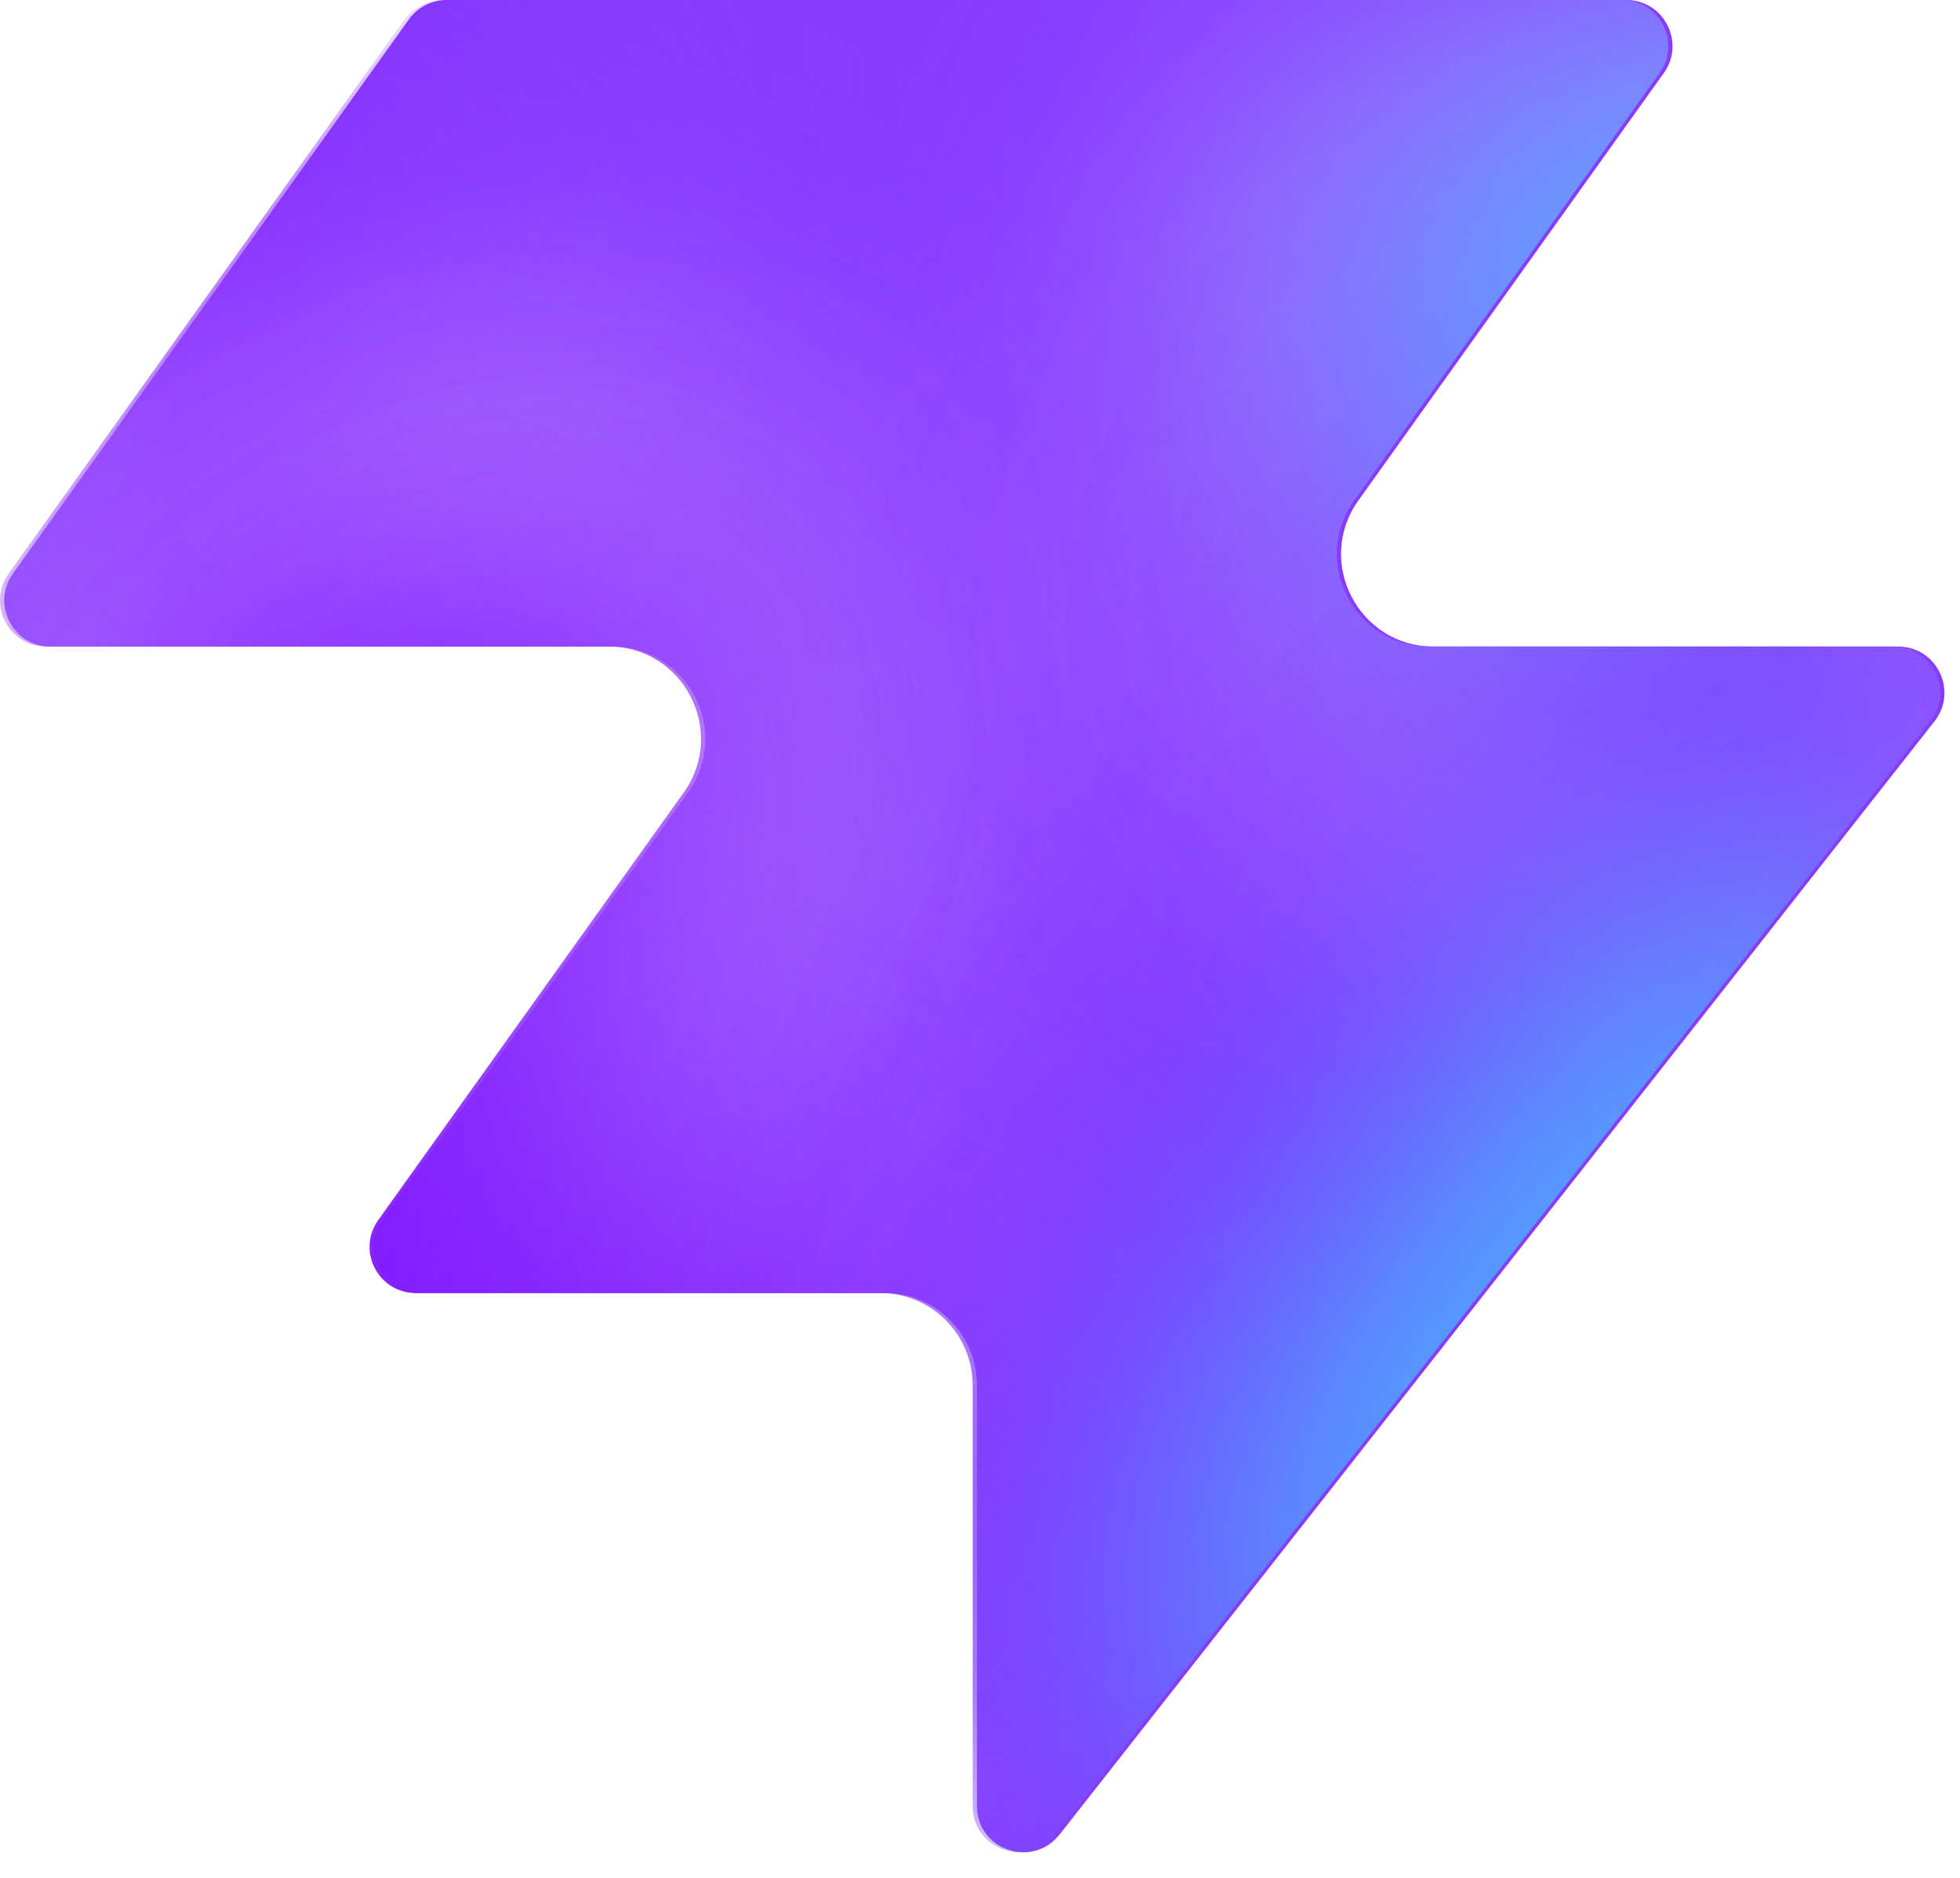
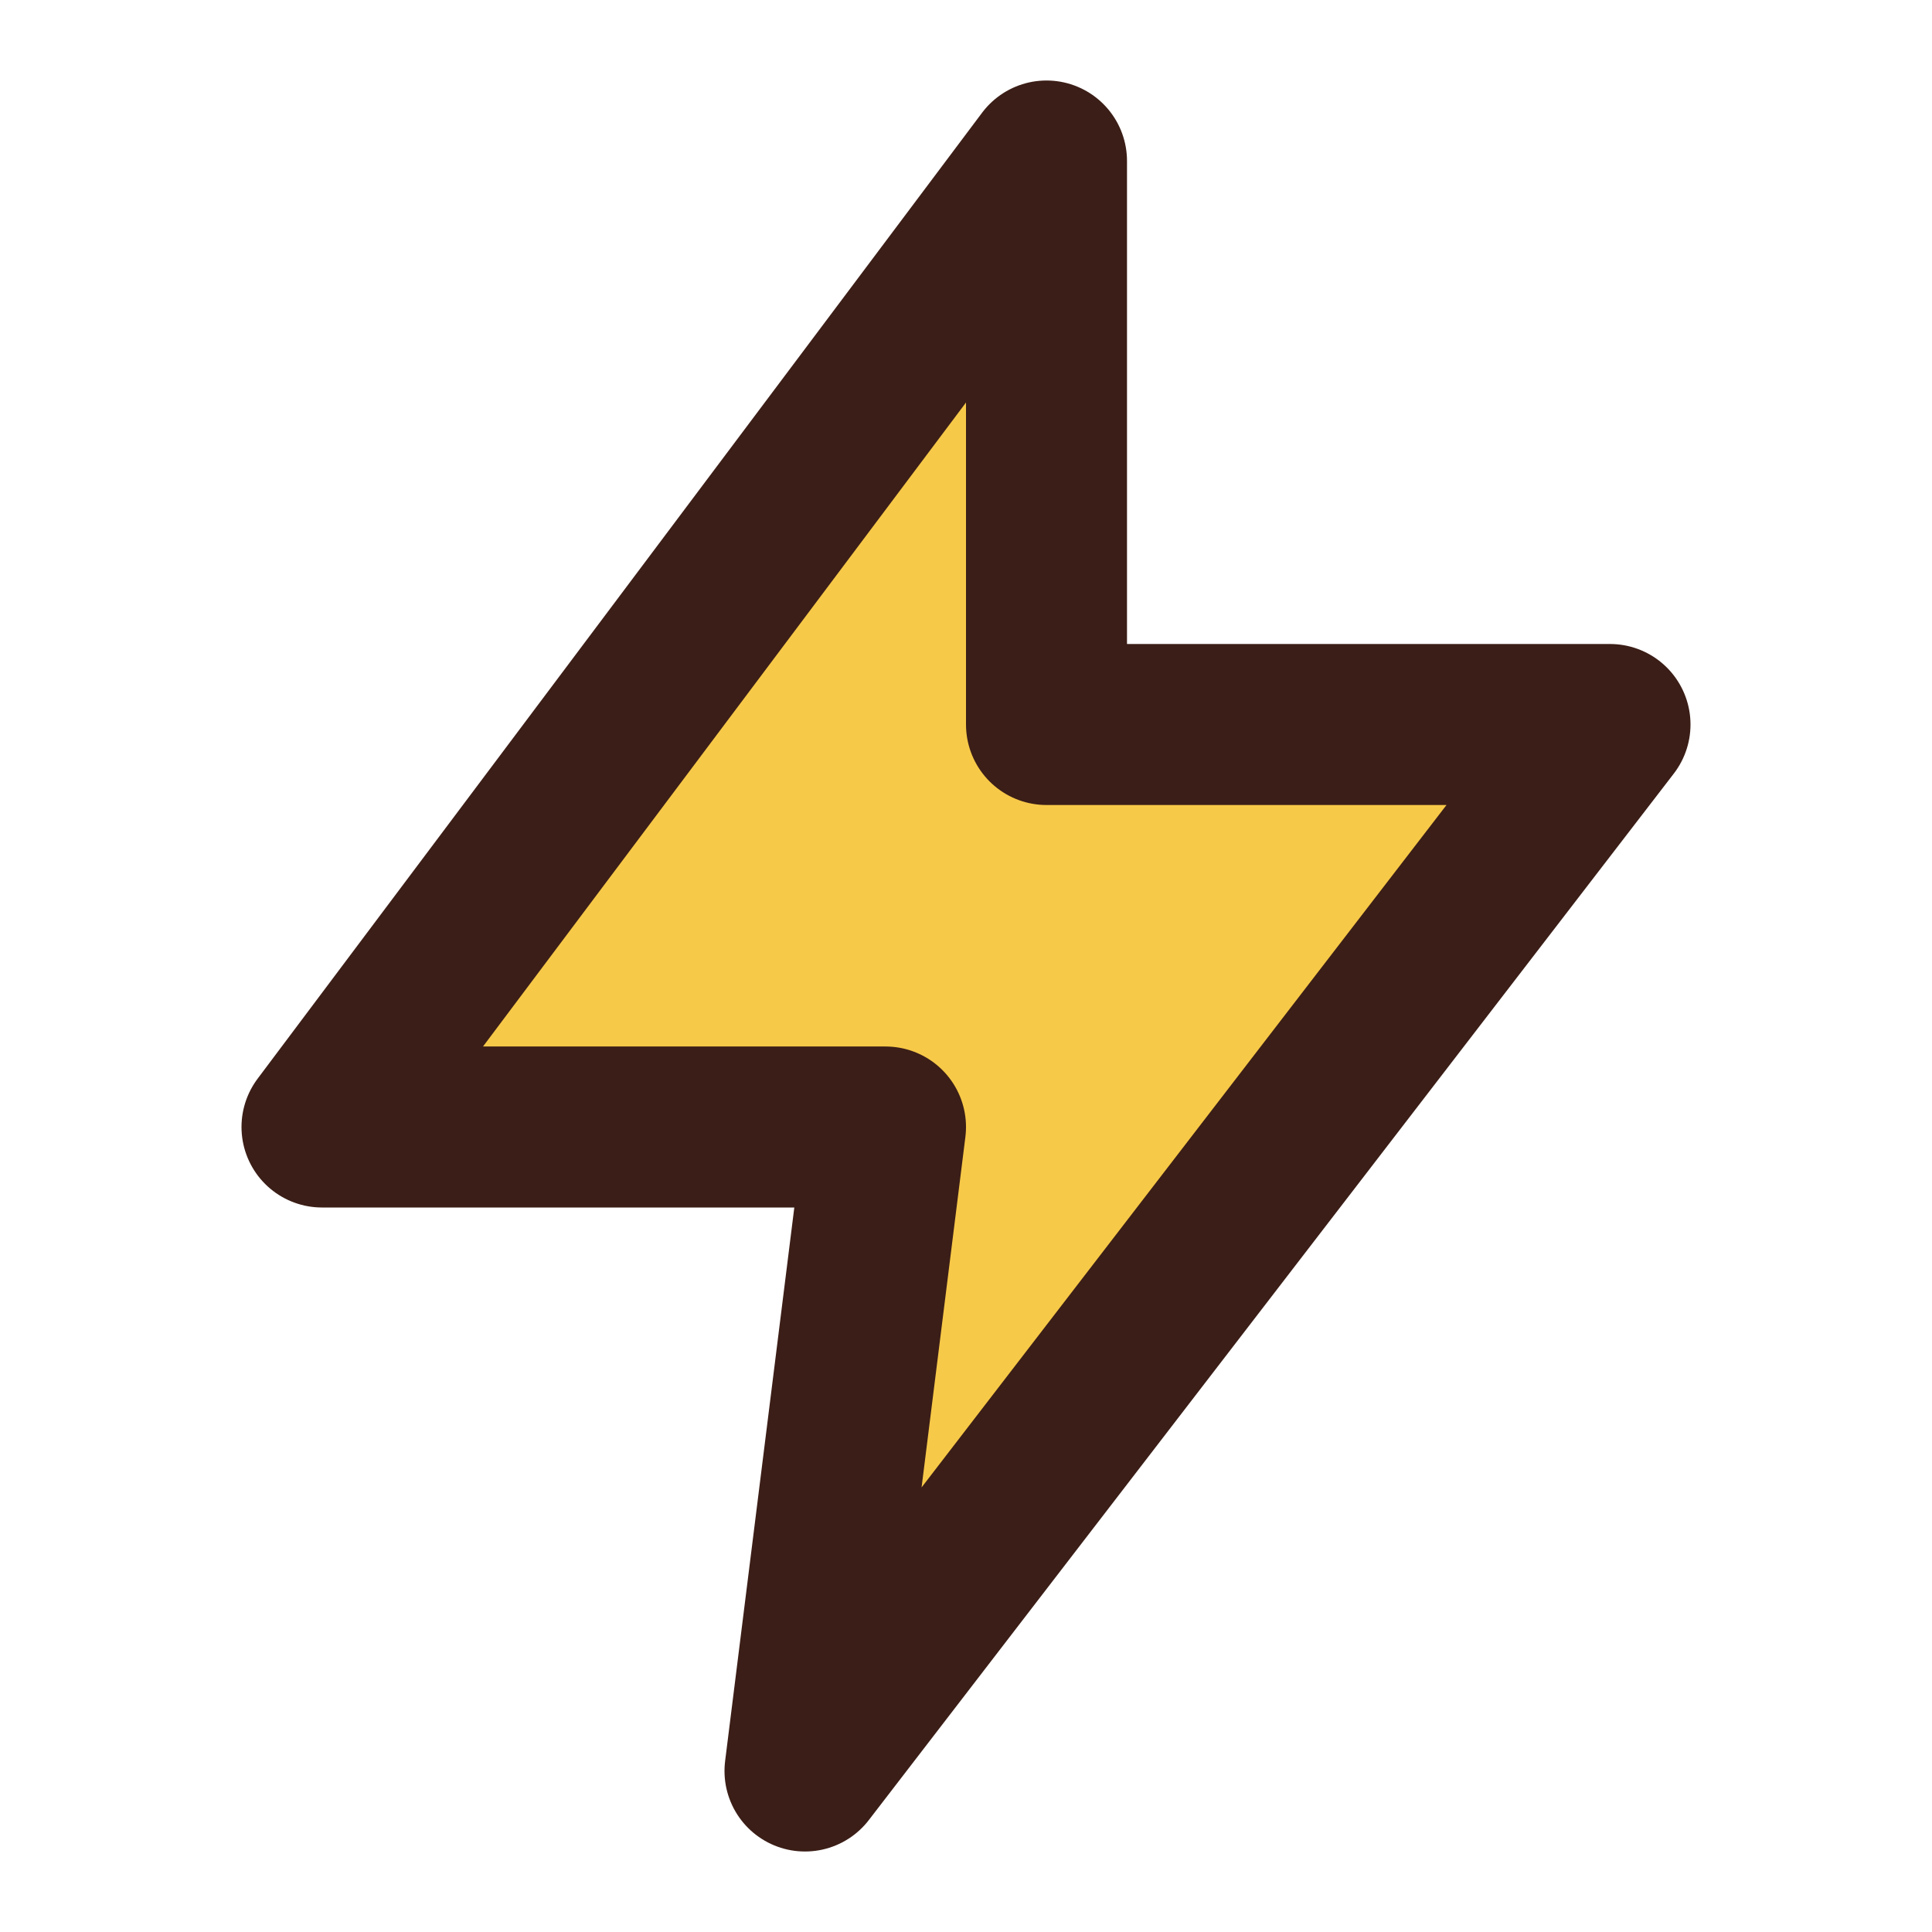
- <svg xmlns="http://www.w3.org/2000/svg" width="48" height="46" fill="none" viewBox="0 0 48 46">
-   <path fill="#863bff" d="M25.946 44.938c-.664.845-2.021.375-2.021-.698V33.937a2.26 2.26 0 0 0-2.262-2.262H10.287c-.92 0-1.456-1.04-.92-1.788l7.48-10.471c1.07-1.497 0-3.578-1.842-3.578H1.237c-.92 0-1.456-1.04-.92-1.788L10.013.474c.214-.297.556-.474.92-.474h28.894c.92 0 1.456 1.04.92 1.788l-7.48 10.471c-1.07 1.498 0 3.579 1.842 3.579h11.377c.943 0 1.473 1.088.89 1.83L25.947 44.94z" style="fill:#863bff;fill:color(display-p3 .525 .23 1);fill-opacity:1" />
-   <mask id="a" width="48" height="46" x="0" y="0" maskUnits="userSpaceOnUse" style="mask-type:alpha">
-     <path fill="#000" d="M25.842 44.938c-.664.844-2.021.375-2.021-.698V33.937a2.26 2.26 0 0 0-2.262-2.262H10.183c-.92 0-1.456-1.04-.92-1.788l7.48-10.471c1.07-1.498 0-3.579-1.842-3.579H1.133c-.92 0-1.456-1.04-.92-1.787L9.91.473c.214-.297.556-.474.92-.474h28.894c.92 0 1.456 1.04.92 1.788l-7.48 10.471c-1.07 1.498 0 3.578 1.842 3.578h11.377c.943 0 1.473 1.088.89 1.832L25.843 44.94z" style="fill:#000;fill-opacity:1" />
-   </mask>
-   <g mask="url(#a)">
-     <g filter="url(#b)">
-       <ellipse cx="5.508" cy="14.704" fill="#ede6ff" rx="5.508" ry="14.704" style="fill:#ede6ff;fill:color(display-p3 .927 .903 1);fill-opacity:1" transform="matrix(.00324 1 1 -.00324 -4.47 31.516)" />
-     </g>
-     <g filter="url(#c)">
-       <ellipse cx="10.399" cy="29.851" fill="#ede6ff" rx="10.399" ry="29.851" style="fill:#ede6ff;fill:color(display-p3 .927 .903 1);fill-opacity:1" transform="matrix(.00324 1 1 -.00324 -39.328 7.883)" />
-     </g>
-     <g filter="url(#d)">
-       <ellipse cx="5.508" cy="30.487" fill="#7e14ff" rx="5.508" ry="30.487" style="fill:#7e14ff;fill:color(display-p3 .492 .077 1);fill-opacity:1" transform="rotate(89.814 -25.913 -14.639)scale(1 -1)" />
-     </g>
-     <g filter="url(#e)">
-       <ellipse cx="5.508" cy="30.599" fill="#7e14ff" rx="5.508" ry="30.599" style="fill:#7e14ff;fill:color(display-p3 .492 .077 1);fill-opacity:1" transform="rotate(89.814 -32.644 -3.334)scale(1 -1)" />
-     </g>
-     <g filter="url(#f)">
-       <ellipse cx="5.508" cy="30.599" fill="#7e14ff" rx="5.508" ry="30.599" style="fill:#7e14ff;fill:color(display-p3 .492 .077 1);fill-opacity:1" transform="matrix(.00324 1 1 -.00324 -34.34 30.47)" />
-     </g>
-     <g filter="url(#g)">
-       <ellipse cx="14.072" cy="22.078" fill="#ede6ff" rx="14.072" ry="22.078" style="fill:#ede6ff;fill:color(display-p3 .927 .903 1);fill-opacity:1" transform="rotate(93.35 24.506 48.493)scale(-1 1)" />
-     </g>
-     <g filter="url(#h)">
-       <ellipse cx="3.47" cy="21.501" fill="#7e14ff" rx="3.47" ry="21.501" style="fill:#7e14ff;fill:color(display-p3 .492 .077 1);fill-opacity:1" transform="rotate(89.009 28.708 47.59)scale(-1 1)" />
-     </g>
-     <g filter="url(#i)">
-       <ellipse cx="3.47" cy="21.501" fill="#7e14ff" rx="3.47" ry="21.501" style="fill:#7e14ff;fill:color(display-p3 .492 .077 1);fill-opacity:1" transform="rotate(89.009 28.708 47.59)scale(-1 1)" />
-     </g>
-     <g filter="url(#j)">
-       <ellipse cx=".387" cy="8.972" fill="#7e14ff" rx="4.407" ry="29.108" style="fill:#7e14ff;fill:color(display-p3 .492 .077 1);fill-opacity:1" transform="rotate(39.51 .387 8.972)" />
-     </g>
-     <g filter="url(#k)">
-       <ellipse cx="47.523" cy="-6.092" fill="#7e14ff" rx="4.407" ry="29.108" style="fill:#7e14ff;fill:color(display-p3 .492 .077 1);fill-opacity:1" transform="rotate(37.892 47.523 -6.092)" />
-     </g>
-     <g filter="url(#l)">
-       <ellipse cx="41.412" cy="6.333" fill="#47bfff" rx="5.971" ry="9.665" style="fill:#47bfff;fill:color(display-p3 .28 .748 1);fill-opacity:1" transform="rotate(37.892 41.412 6.333)" />
-     </g>
-     <g filter="url(#m)">
-       <ellipse cx="-1.879" cy="38.332" fill="#7e14ff" rx="4.407" ry="29.108" style="fill:#7e14ff;fill:color(display-p3 .492 .077 1);fill-opacity:1" transform="rotate(37.892 -1.88 38.332)" />
-     </g>
-     <g filter="url(#n)">
-       <ellipse cx="-1.879" cy="38.332" fill="#7e14ff" rx="4.407" ry="29.108" style="fill:#7e14ff;fill:color(display-p3 .492 .077 1);fill-opacity:1" transform="rotate(37.892 -1.88 38.332)" />
-     </g>
-     <g filter="url(#o)">
-       <ellipse cx="35.651" cy="29.907" fill="#7e14ff" rx="4.407" ry="29.108" style="fill:#7e14ff;fill:color(display-p3 .492 .077 1);fill-opacity:1" transform="rotate(37.892 35.651 29.907)" />
-     </g>
-     <g filter="url(#p)">
-       <ellipse cx="38.418" cy="32.4" fill="#47bfff" rx="5.971" ry="15.297" style="fill:#47bfff;fill:color(display-p3 .28 .748 1);fill-opacity:1" transform="rotate(37.892 38.418 32.4)" />
-     </g>
-   </g>
-   <defs>
-     <filter id="b" width="60.045" height="41.654" x="-19.77" y="16.149" color-interpolation-filters="sRGB" filterUnits="userSpaceOnUse">
-       <feFlood flood-opacity="0" result="BackgroundImageFix" />
-       <feBlend in="SourceGraphic" in2="BackgroundImageFix" result="shape" />
-       <feGaussianBlur result="effect1_foregroundBlur_2002_17158" stdDeviation="7.659" />
-     </filter>
-     <filter id="c" width="90.34" height="51.437" x="-54.613" y="-7.533" color-interpolation-filters="sRGB" filterUnits="userSpaceOnUse">
-       <feFlood flood-opacity="0" result="BackgroundImageFix" />
-       <feBlend in="SourceGraphic" in2="BackgroundImageFix" result="shape" />
-       <feGaussianBlur result="effect1_foregroundBlur_2002_17158" stdDeviation="7.659" />
-     </filter>
-     <filter id="d" width="79.355" height="29.4" x="-49.64" y="2.03" color-interpolation-filters="sRGB" filterUnits="userSpaceOnUse">
-       <feFlood flood-opacity="0" result="BackgroundImageFix" />
-       <feBlend in="SourceGraphic" in2="BackgroundImageFix" result="shape" />
-       <feGaussianBlur result="effect1_foregroundBlur_2002_17158" stdDeviation="4.596" />
-     </filter>
-     <filter id="e" width="79.579" height="29.4" x="-45.045" y="20.029" color-interpolation-filters="sRGB" filterUnits="userSpaceOnUse">
-       <feFlood flood-opacity="0" result="BackgroundImageFix" />
-       <feBlend in="SourceGraphic" in2="BackgroundImageFix" result="shape" />
-       <feGaussianBlur result="effect1_foregroundBlur_2002_17158" stdDeviation="4.596" />
-     </filter>
-     <filter id="f" width="79.579" height="29.4" x="-43.513" y="21.178" color-interpolation-filters="sRGB" filterUnits="userSpaceOnUse">
-       <feFlood flood-opacity="0" result="BackgroundImageFix" />
-       <feBlend in="SourceGraphic" in2="BackgroundImageFix" result="shape" />
-       <feGaussianBlur result="effect1_foregroundBlur_2002_17158" stdDeviation="4.596" />
-     </filter>
-     <filter id="g" width="74.749" height="58.852" x="15.756" y="-17.901" color-interpolation-filters="sRGB" filterUnits="userSpaceOnUse">
-       <feFlood flood-opacity="0" result="BackgroundImageFix" />
-       <feBlend in="SourceGraphic" in2="BackgroundImageFix" result="shape" />
-       <feGaussianBlur result="effect1_foregroundBlur_2002_17158" stdDeviation="7.659" />
-     </filter>
-     <filter id="h" width="61.377" height="25.362" x="23.548" y="2.284" color-interpolation-filters="sRGB" filterUnits="userSpaceOnUse">
-       <feFlood flood-opacity="0" result="BackgroundImageFix" />
-       <feBlend in="SourceGraphic" in2="BackgroundImageFix" result="shape" />
-       <feGaussianBlur result="effect1_foregroundBlur_2002_17158" stdDeviation="4.596" />
-     </filter>
-     <filter id="i" width="61.377" height="25.362" x="23.548" y="2.284" color-interpolation-filters="sRGB" filterUnits="userSpaceOnUse">
-       <feFlood flood-opacity="0" result="BackgroundImageFix" />
-       <feBlend in="SourceGraphic" in2="BackgroundImageFix" result="shape" />
-       <feGaussianBlur result="effect1_foregroundBlur_2002_17158" stdDeviation="4.596" />
-     </filter>
-     <filter id="j" width="56.045" height="63.649" x="-27.636" y="-22.853" color-interpolation-filters="sRGB" filterUnits="userSpaceOnUse">
-       <feFlood flood-opacity="0" result="BackgroundImageFix" />
-       <feBlend in="SourceGraphic" in2="BackgroundImageFix" result="shape" />
-       <feGaussianBlur result="effect1_foregroundBlur_2002_17158" stdDeviation="4.596" />
-     </filter>
-     <filter id="k" width="54.814" height="64.646" x="20.116" y="-38.415" color-interpolation-filters="sRGB" filterUnits="userSpaceOnUse">
-       <feFlood flood-opacity="0" result="BackgroundImageFix" />
-       <feBlend in="SourceGraphic" in2="BackgroundImageFix" result="shape" />
-       <feGaussianBlur result="effect1_foregroundBlur_2002_17158" stdDeviation="4.596" />
-     </filter>
-     <filter id="l" width="33.541" height="35.313" x="24.641" y="-11.323" color-interpolation-filters="sRGB" filterUnits="userSpaceOnUse">
-       <feFlood flood-opacity="0" result="BackgroundImageFix" />
-       <feBlend in="SourceGraphic" in2="BackgroundImageFix" result="shape" />
-       <feGaussianBlur result="effect1_foregroundBlur_2002_17158" stdDeviation="4.596" />
-     </filter>
-     <filter id="m" width="54.814" height="64.646" x="-29.286" y="6.009" color-interpolation-filters="sRGB" filterUnits="userSpaceOnUse">
-       <feFlood flood-opacity="0" result="BackgroundImageFix" />
-       <feBlend in="SourceGraphic" in2="BackgroundImageFix" result="shape" />
-       <feGaussianBlur result="effect1_foregroundBlur_2002_17158" stdDeviation="4.596" />
-     </filter>
-     <filter id="n" width="54.814" height="64.646" x="-29.286" y="6.009" color-interpolation-filters="sRGB" filterUnits="userSpaceOnUse">
-       <feFlood flood-opacity="0" result="BackgroundImageFix" />
-       <feBlend in="SourceGraphic" in2="BackgroundImageFix" result="shape" />
-       <feGaussianBlur result="effect1_foregroundBlur_2002_17158" stdDeviation="4.596" />
-     </filter>
-     <filter id="o" width="54.814" height="64.646" x="8.244" y="-2.416" color-interpolation-filters="sRGB" filterUnits="userSpaceOnUse">
-       <feFlood flood-opacity="0" result="BackgroundImageFix" />
-       <feBlend in="SourceGraphic" in2="BackgroundImageFix" result="shape" />
-       <feGaussianBlur result="effect1_foregroundBlur_2002_17158" stdDeviation="4.596" />
-     </filter>
-     <filter id="p" width="39.409" height="43.623" x="18.713" y="10.588" color-interpolation-filters="sRGB" filterUnits="userSpaceOnUse">
-       <feFlood flood-opacity="0" result="BackgroundImageFix" />
-       <feBlend in="SourceGraphic" in2="BackgroundImageFix" result="shape" />
-       <feGaussianBlur result="effect1_foregroundBlur_2002_17158" stdDeviation="4.596" />
-     </filter>
-   </defs>
+ <svg xmlns="http://www.w3.org/2000/svg" viewBox="0 0 24 24" width="48" height="48">
+   <path d="M13 2 L4 14 H11 L10 22 L20 9 H13 Z" fill="#F7C948" stroke="#3B1E17" stroke-width="2" stroke-linejoin="round" />
</svg>
